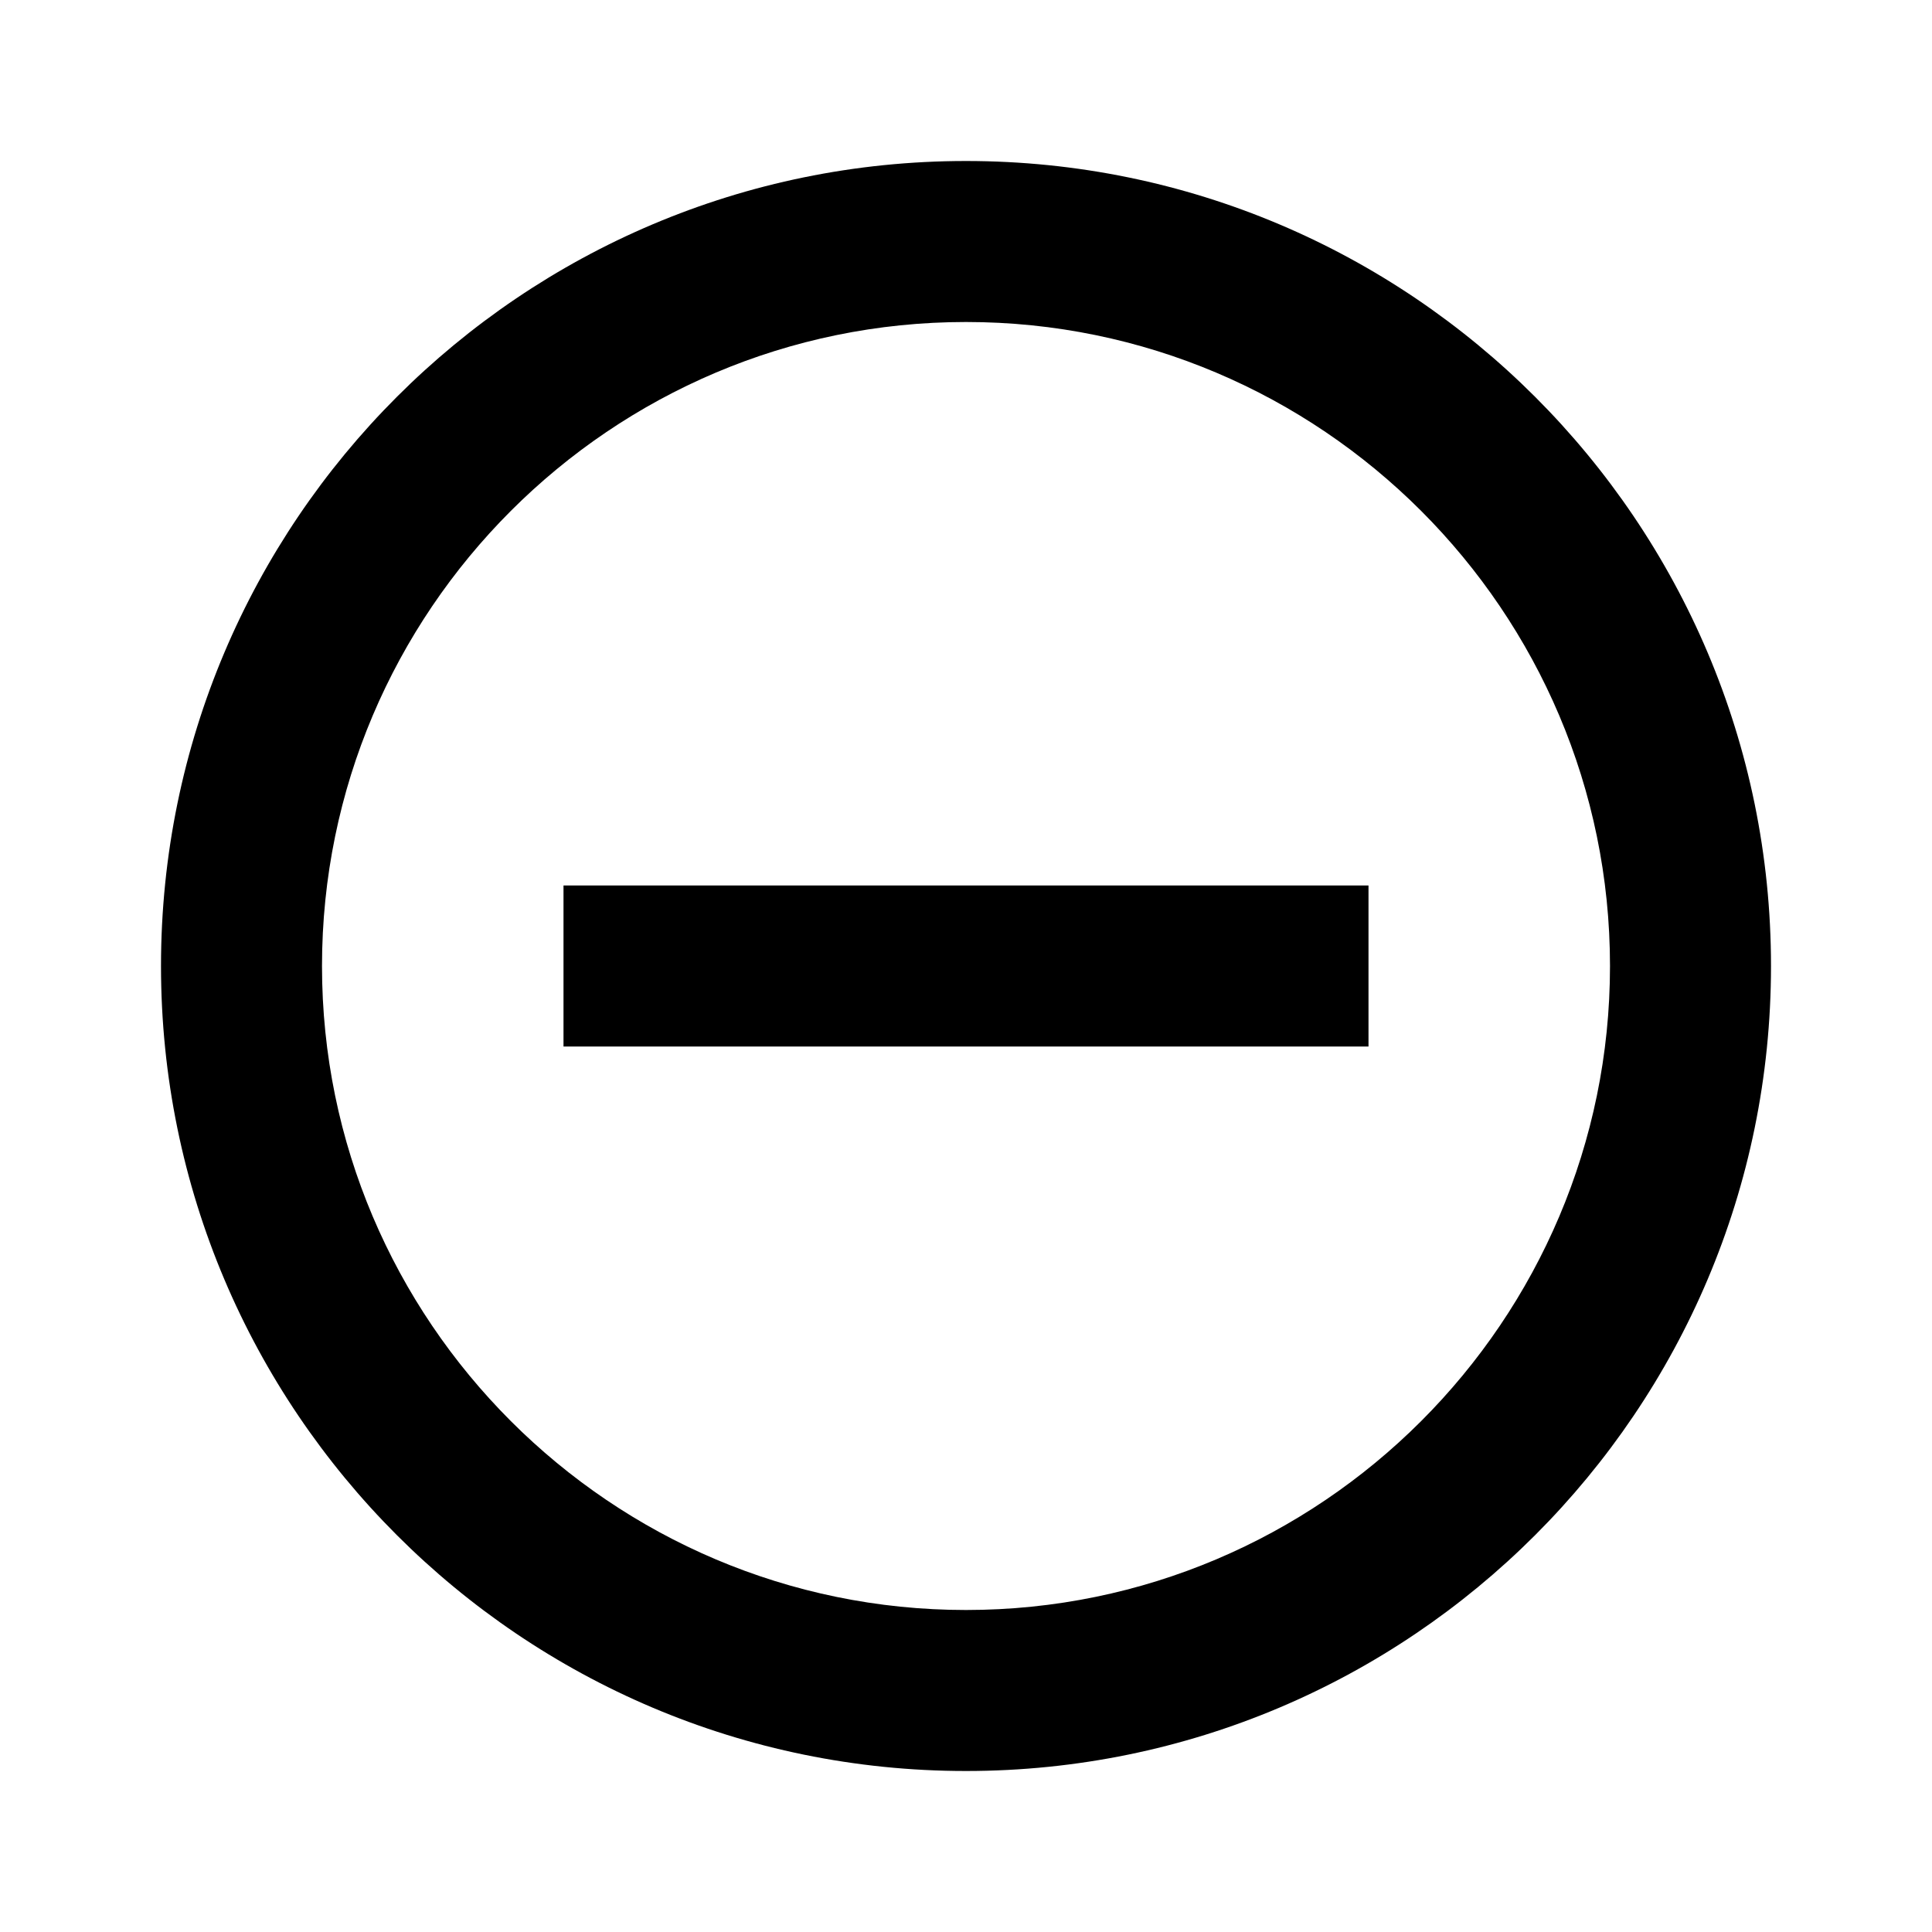
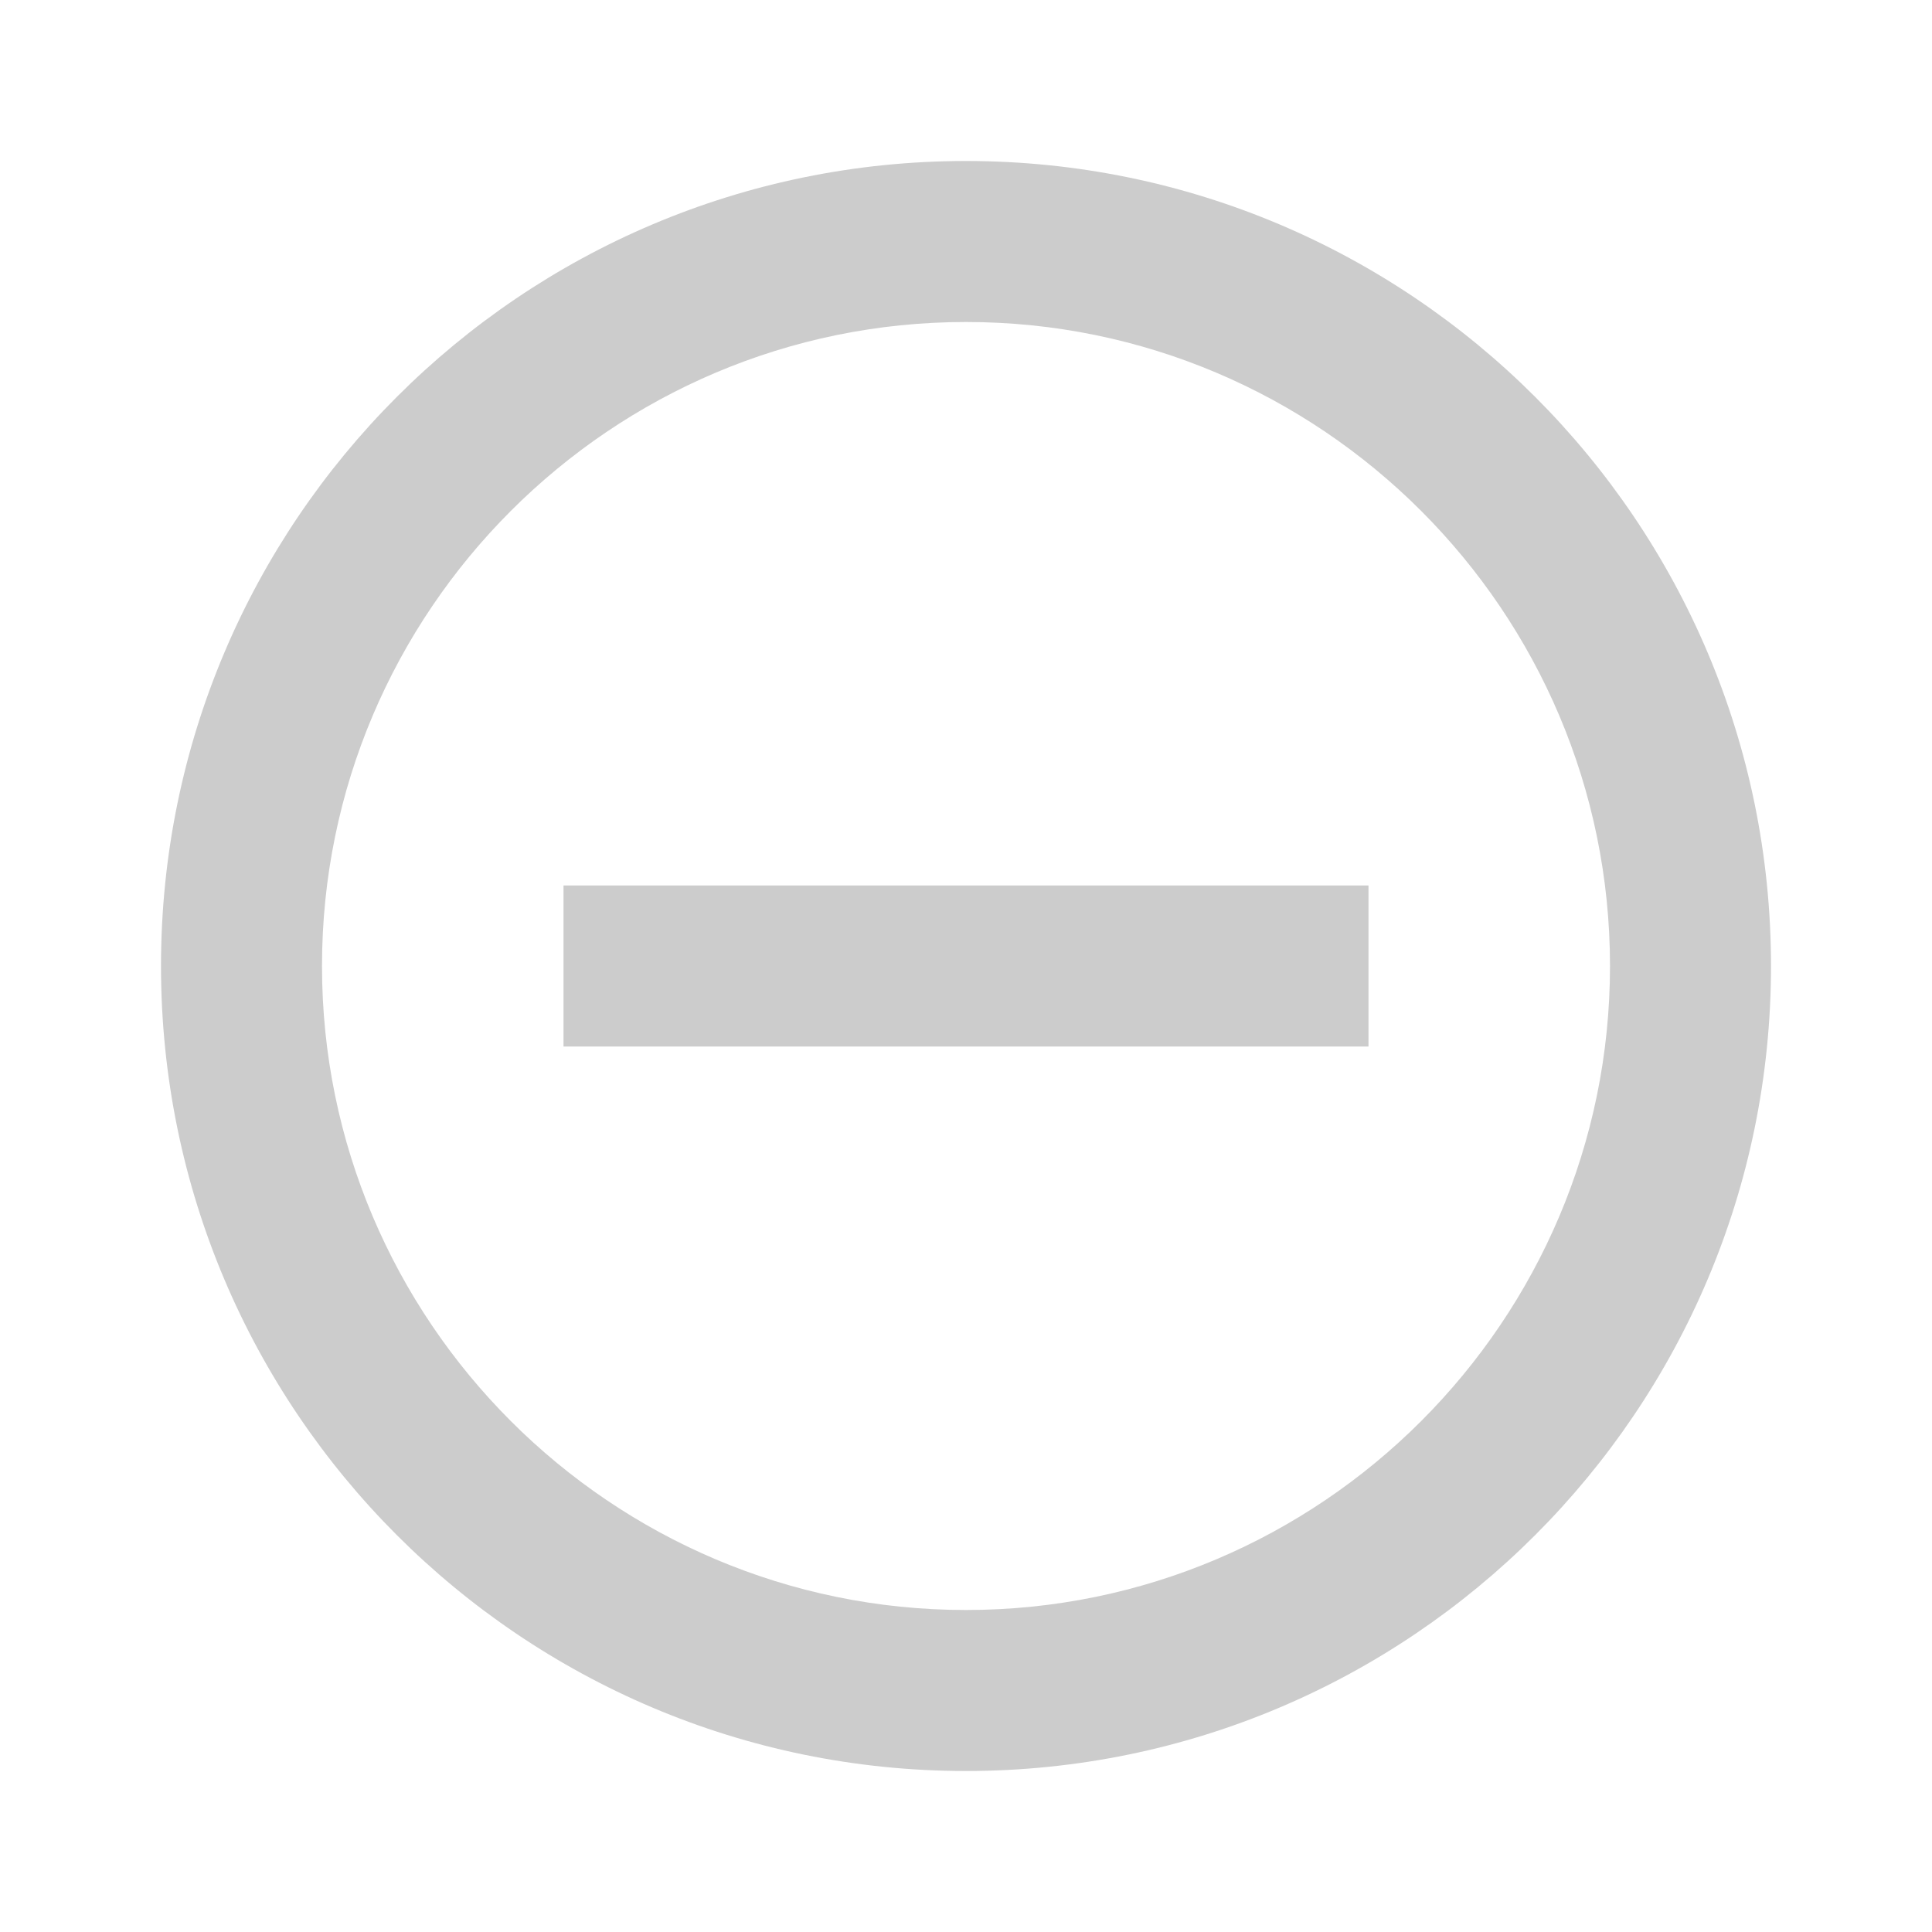
<svg xmlns="http://www.w3.org/2000/svg" height="24" viewBox="0 0 24 24" width="24">
  <path d="M0 0h24v24H0z" fill="none" />
-   <path d="M7 11v2h10v-2H7zm5-9C6.48 2 2 6.48 2 12s4.48 10 10 10 10-4.48 10-10S17.52 2 12 2zm0 18c-4.41 0-8-3.59-8-8s3.59-8 8-8 8 3.59 8 8-3.59 8-8 8z" />
+   <path fill="#cccccc" d="M7 11v2h10v-2H7zm5-9C6.48 2 2 6.48 2 12s4.48 10 10 10 10-4.48 10-10S17.52 2 12 2zm0 18c-4.41 0-8-3.59-8-8s3.59-8 8-8 8 3.59 8 8-3.59 8-8 8z" />
</svg>
